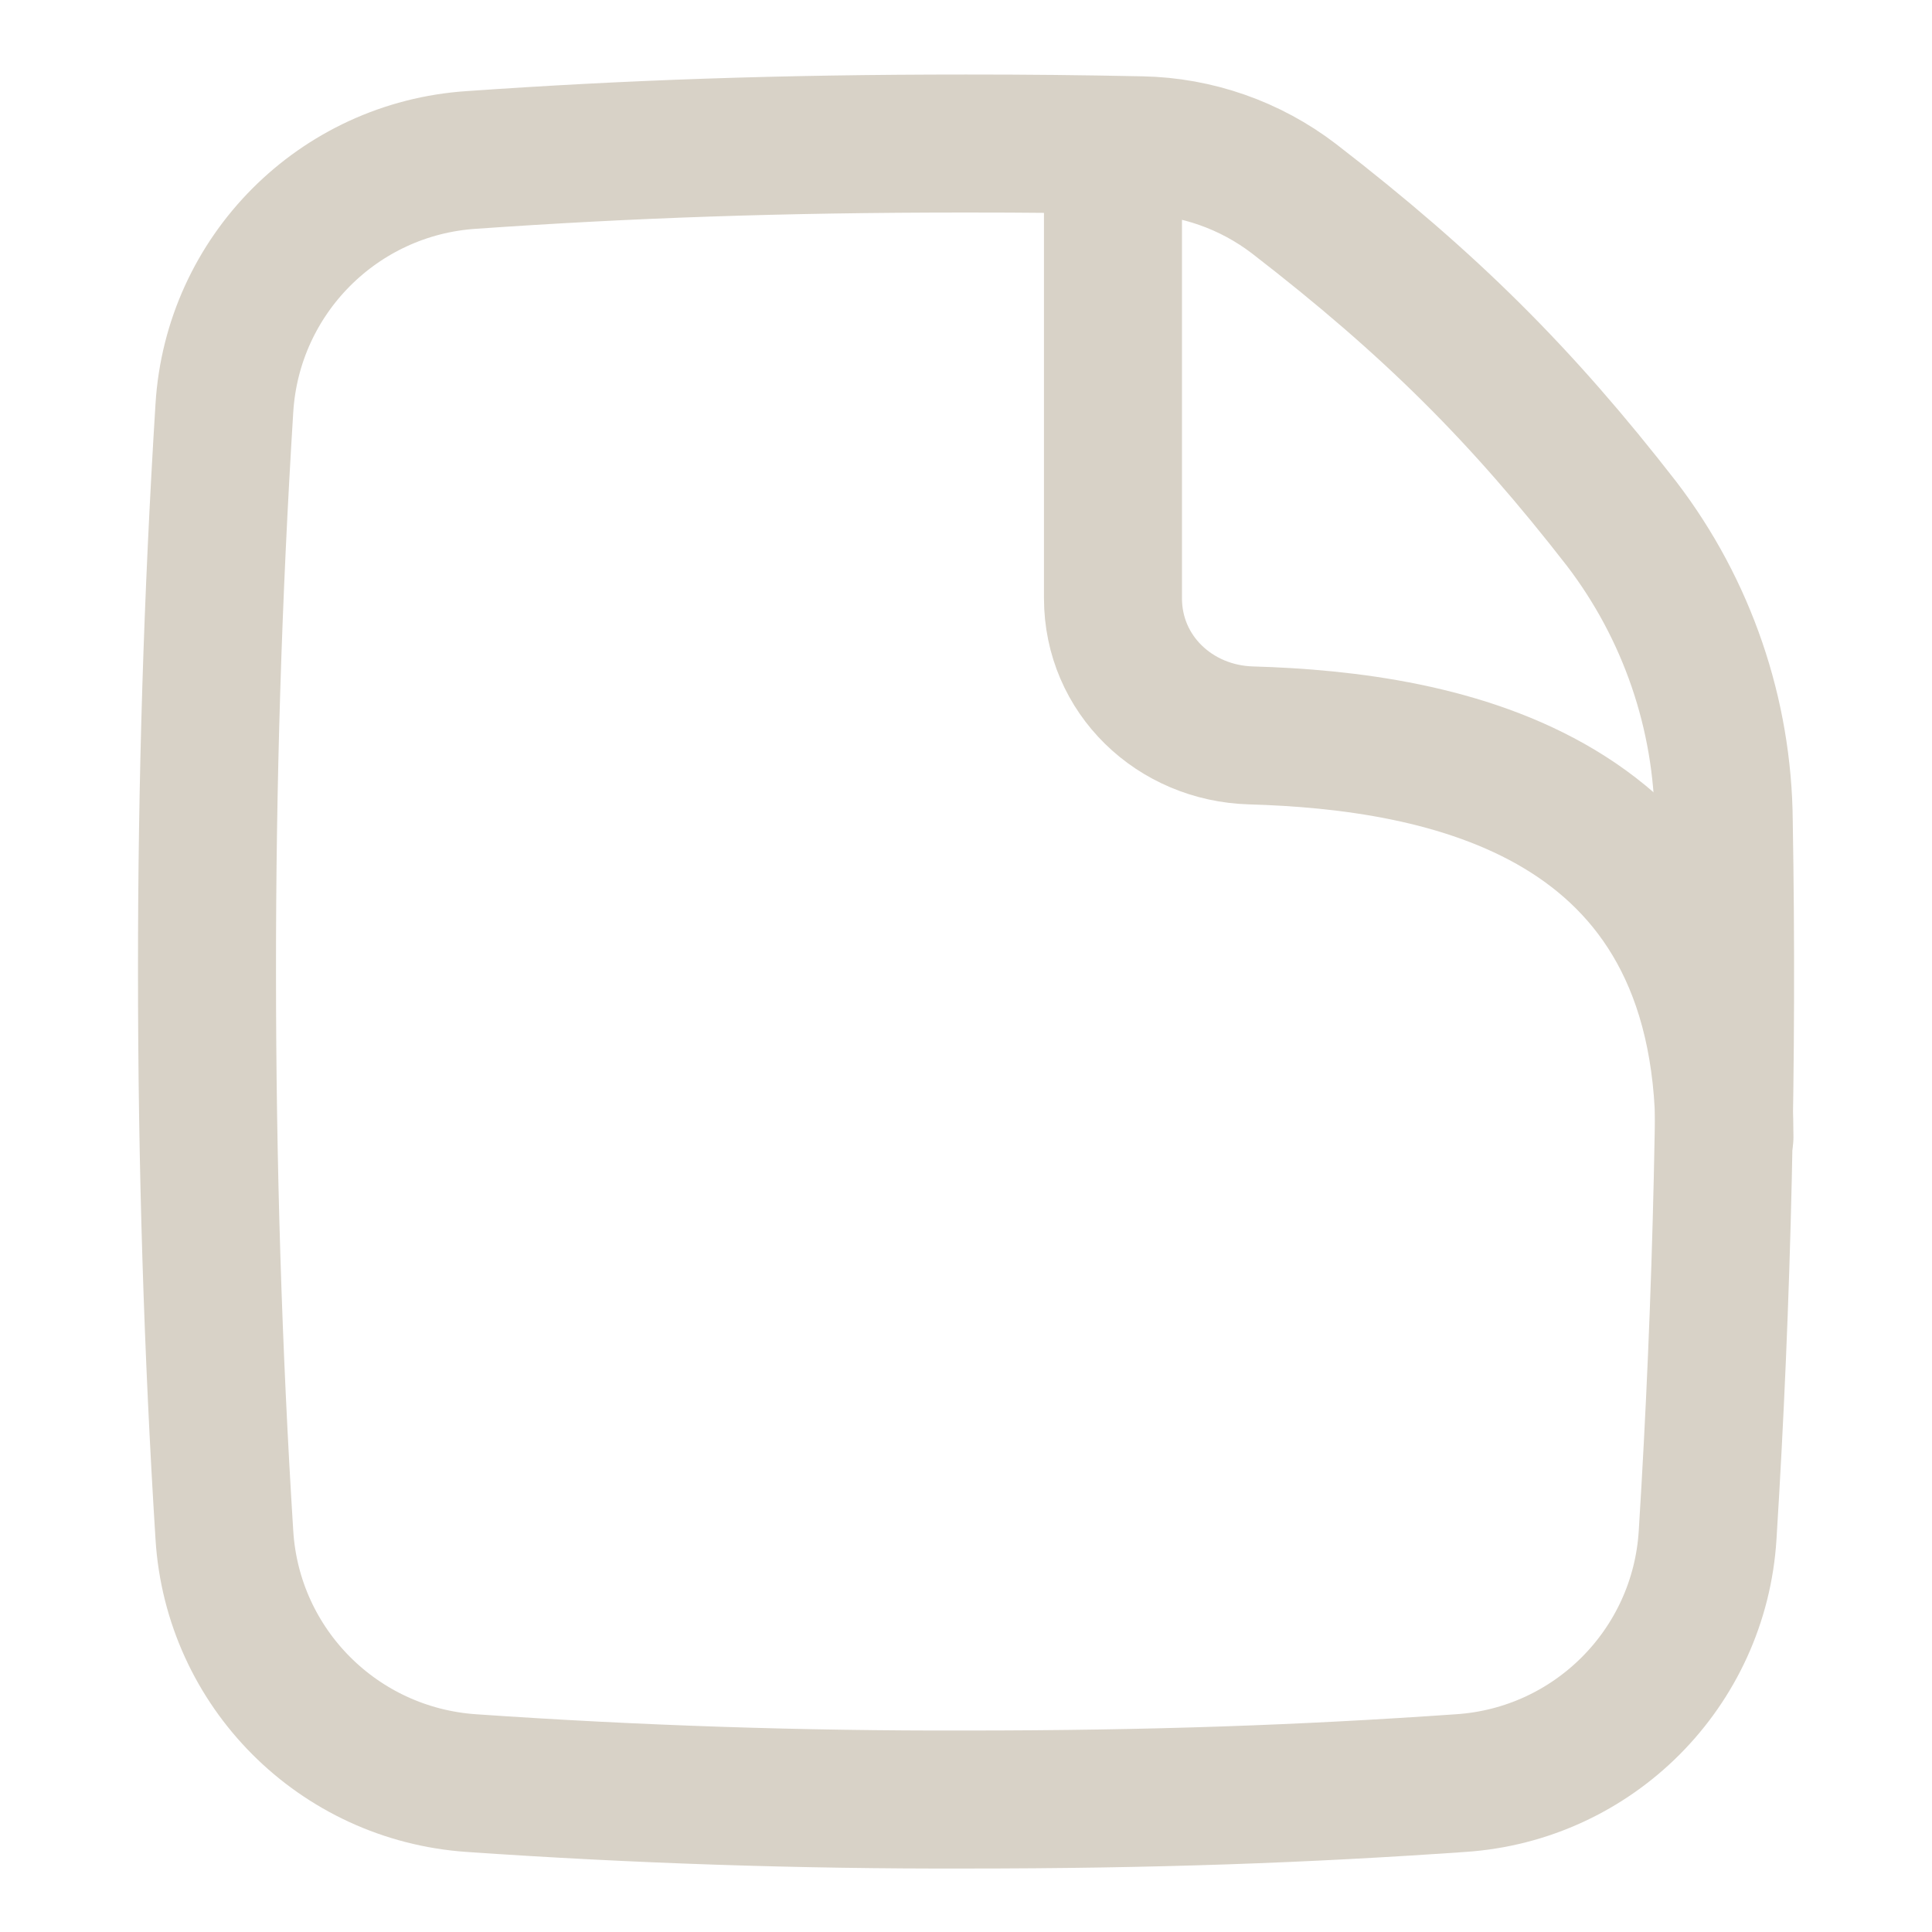
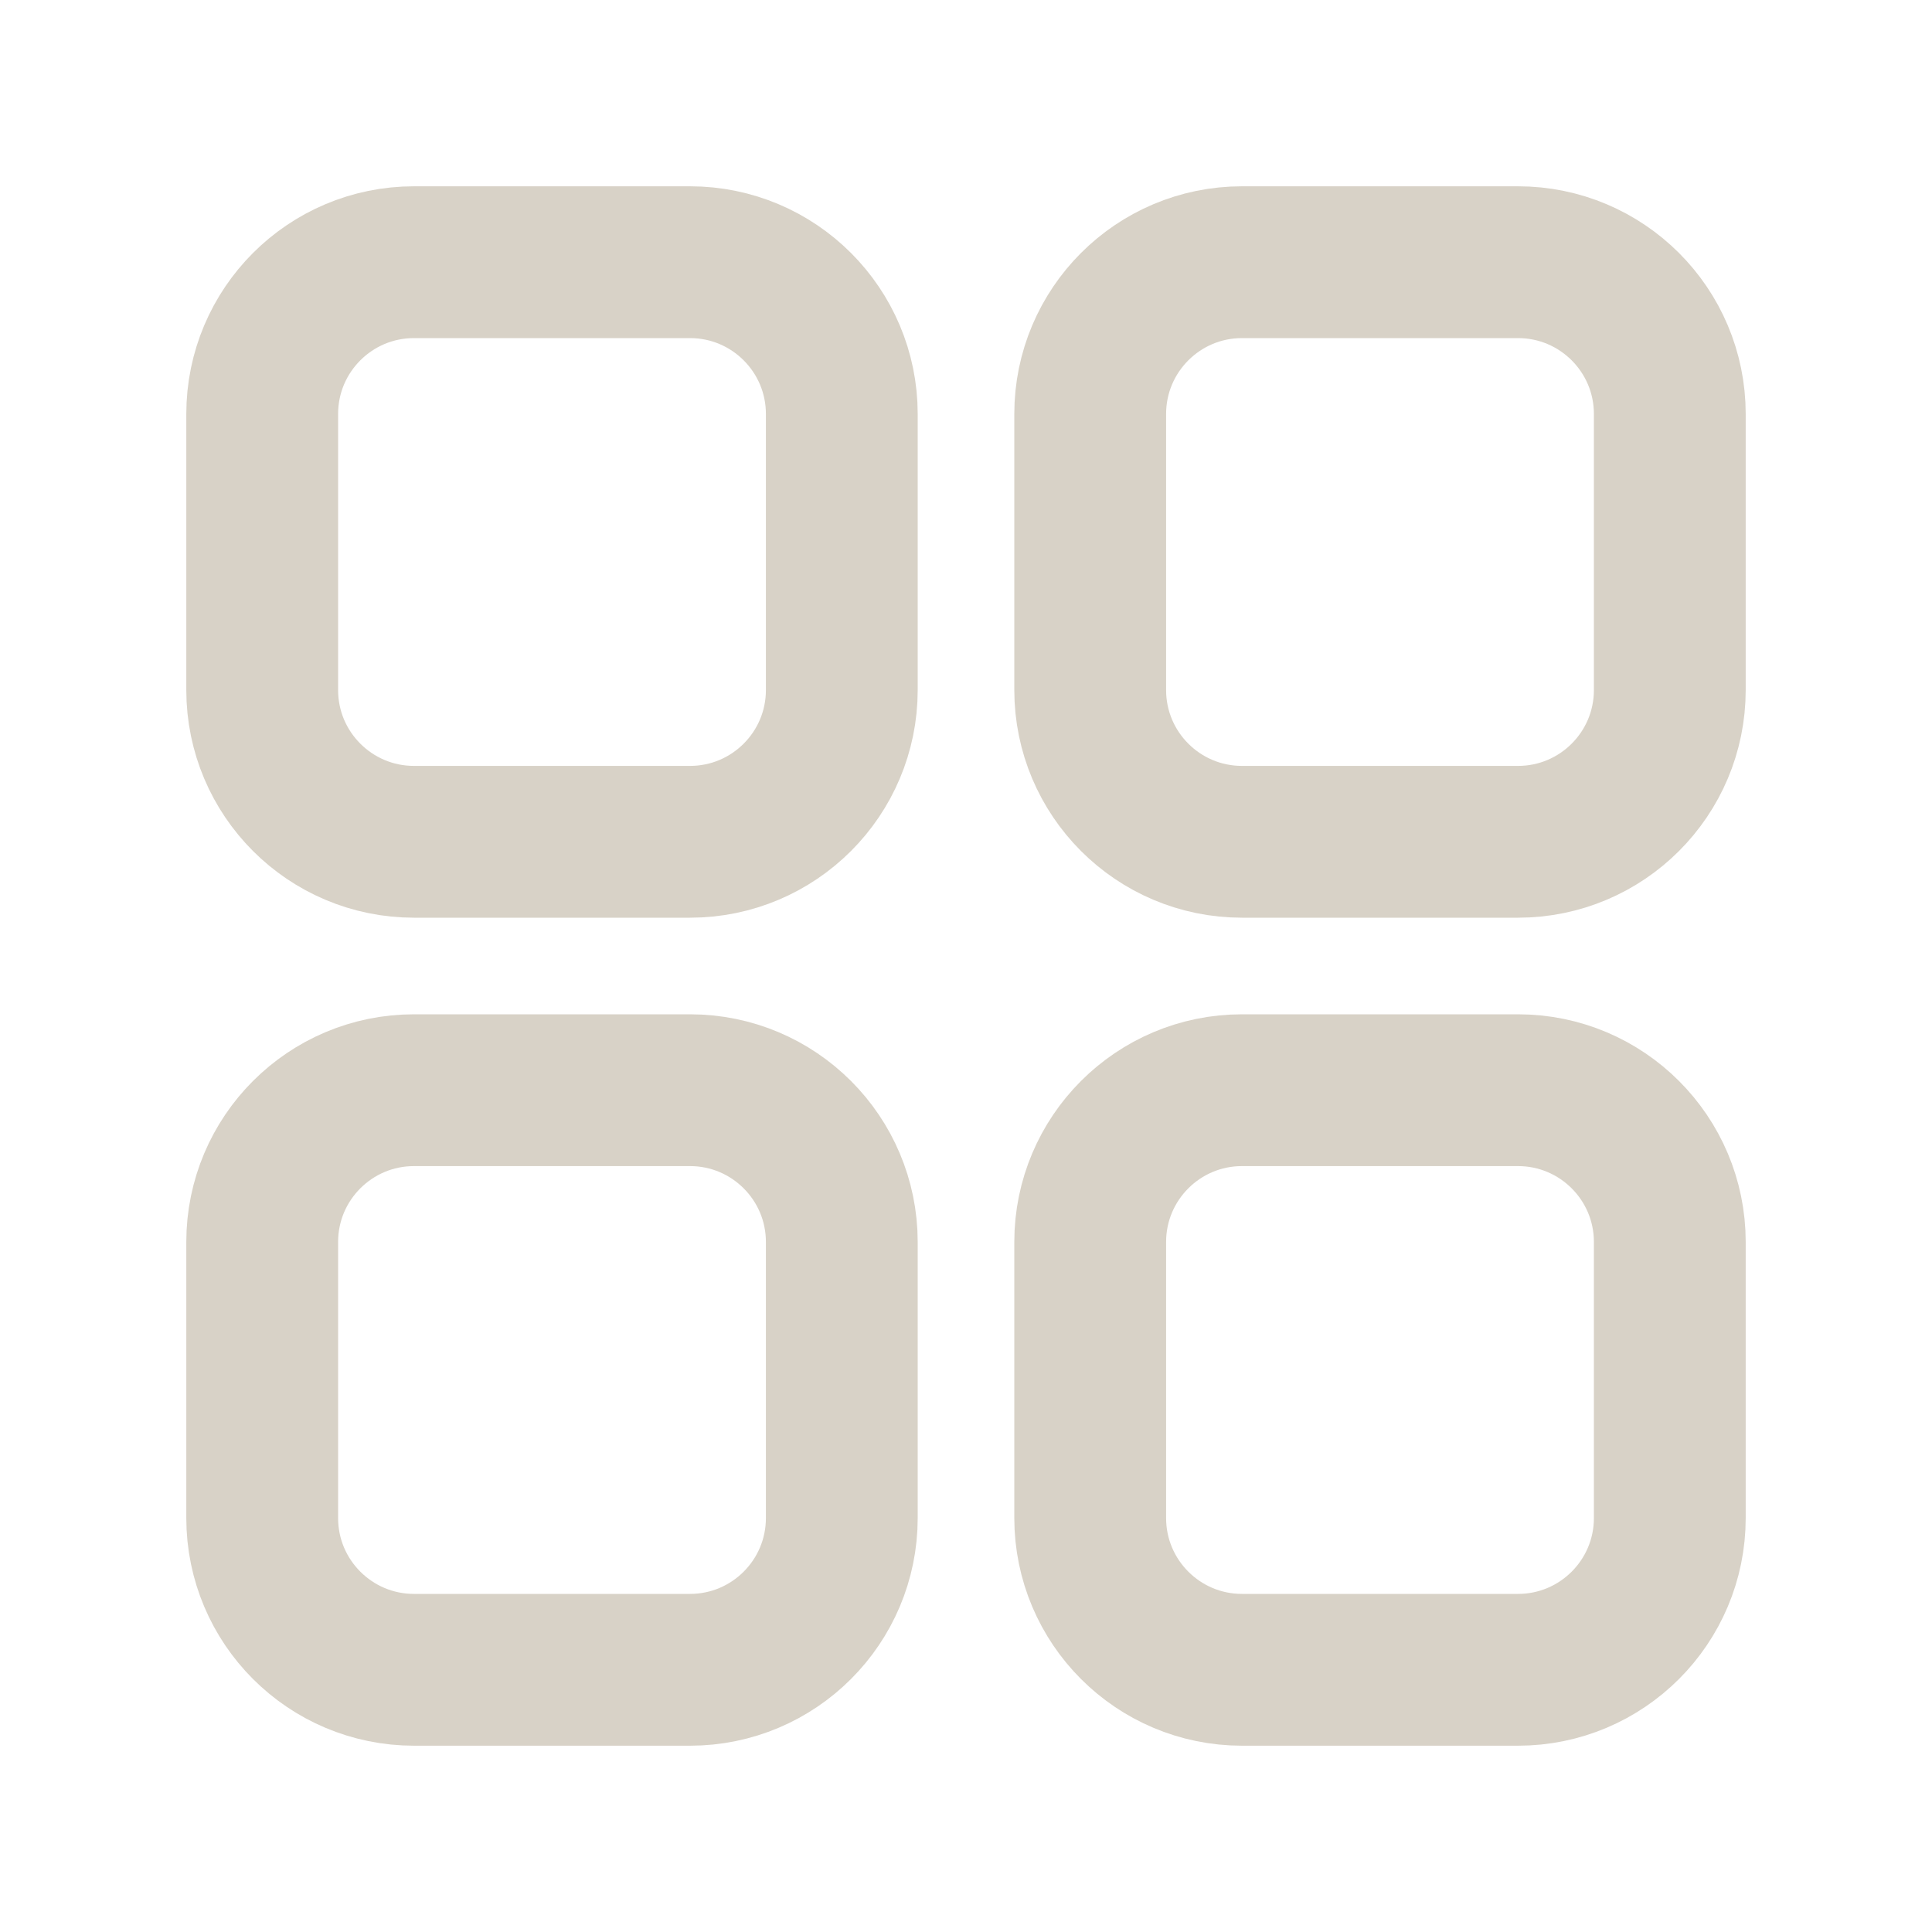
<svg xmlns="http://www.w3.org/2000/svg" viewBox="0 0 14 14" preserveAspectRatio="xMidYMid meet">
-   <g fill="none" stroke="#d8d2c7" stroke-linecap="round" stroke-linejoin="round">
-     <path d="M8.065 1.13v3.205c0 .553.447.978 1 .994c1.388.04 3.431.415 3.431 2.91" />
-     <path d="M12.374 11.124a65 65 0 0 0 .117-5.17a3.6 3.6 0 0 0-.739-2.157c-.724-.932-1.382-1.59-2.375-2.357a1.88 1.88 0 0 0-1.107-.387A58 58 0 0 0 7 1.04c-1.357 0-2.452.04-3.584.119a1.92 1.92 0 0 0-1.79 1.797A65 65 0 0 0 1.5 7.04c0 1.4.043 2.766.126 4.084c.06.964.826 1.731 1.79 1.797A50 50 0 0 0 7 13.04c1.357 0 2.452-.04 3.584-.119a1.92 1.92 0 0 0 1.79-1.797" />
+   <g fill="none" stroke="#d8d2c7" stroke-width="1.1" stroke-linecap="round" stroke-linejoin="round">
+     <rect x="1.9" y="1.9" width="4.2" height="4.2" rx="1.1" />
+     <rect x="7.9" y="1.9" width="4.2" height="4.2" rx="1.1" />
+     <rect x="1.9" y="7.9" width="4.2" height="4.2" rx="1.1" />
+     <rect x="7.9" y="7.9" width="4.2" height="4.2" rx="1.1" />
  </g>
</svg>
